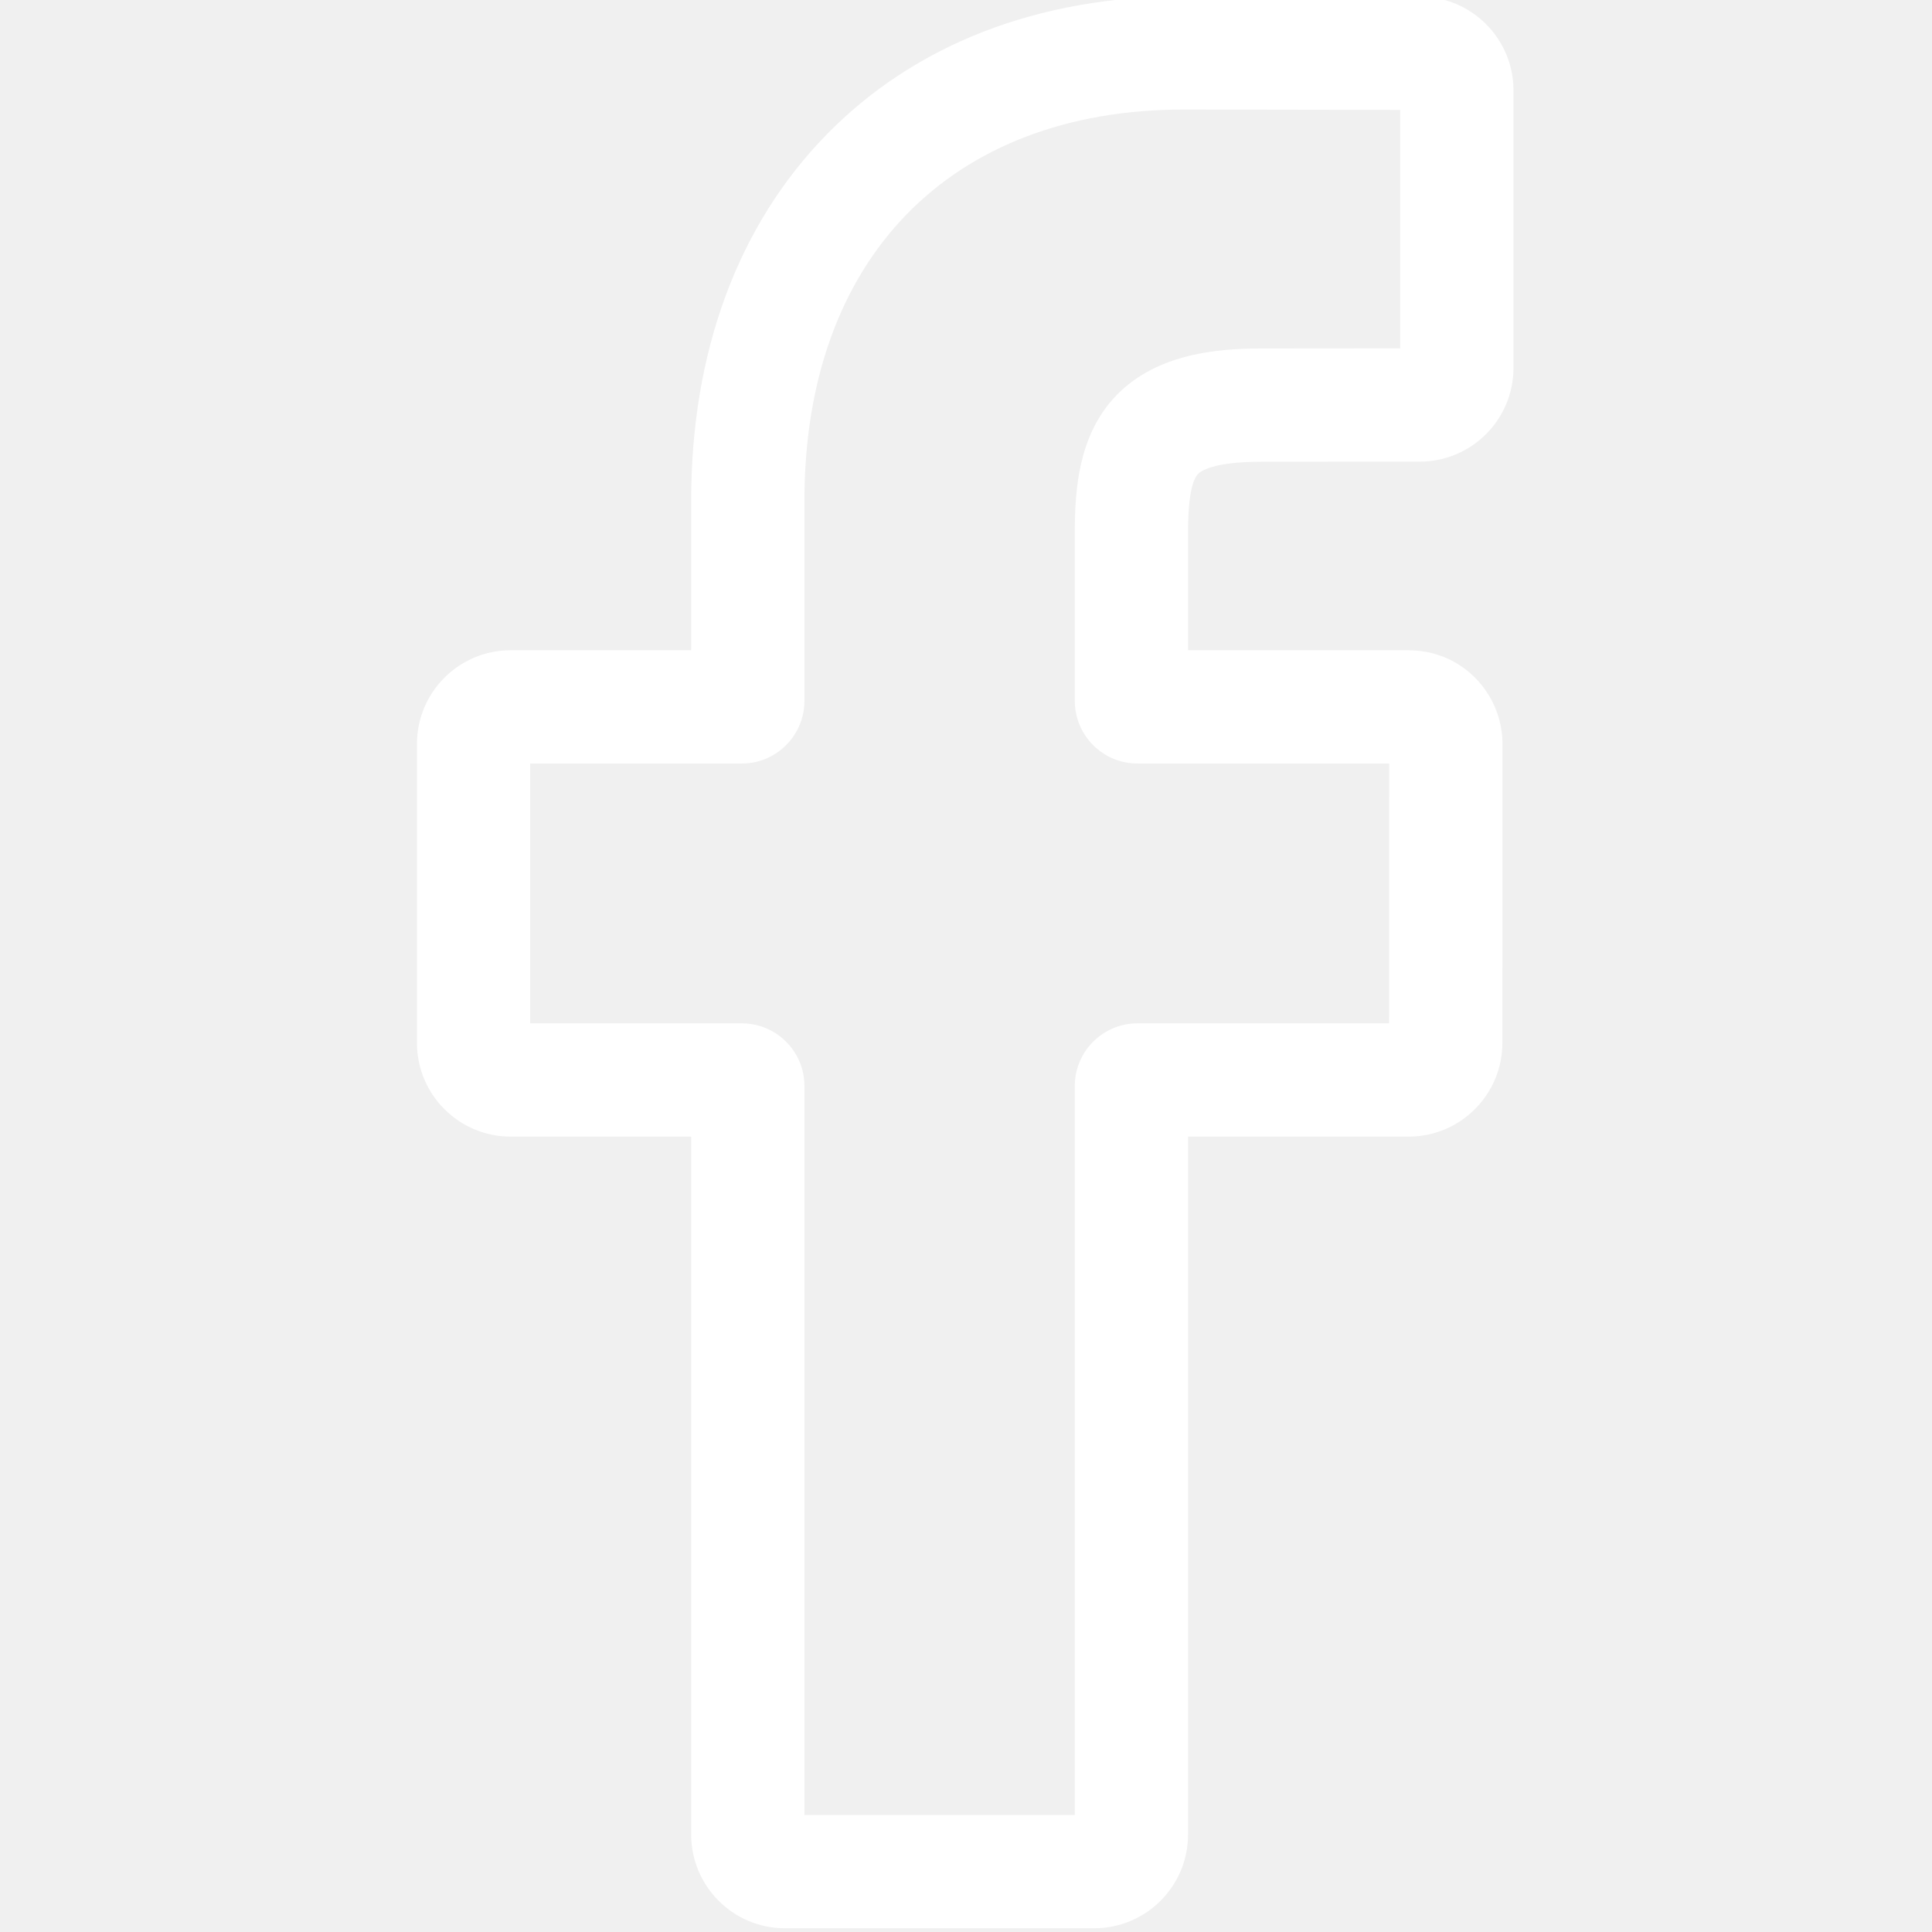
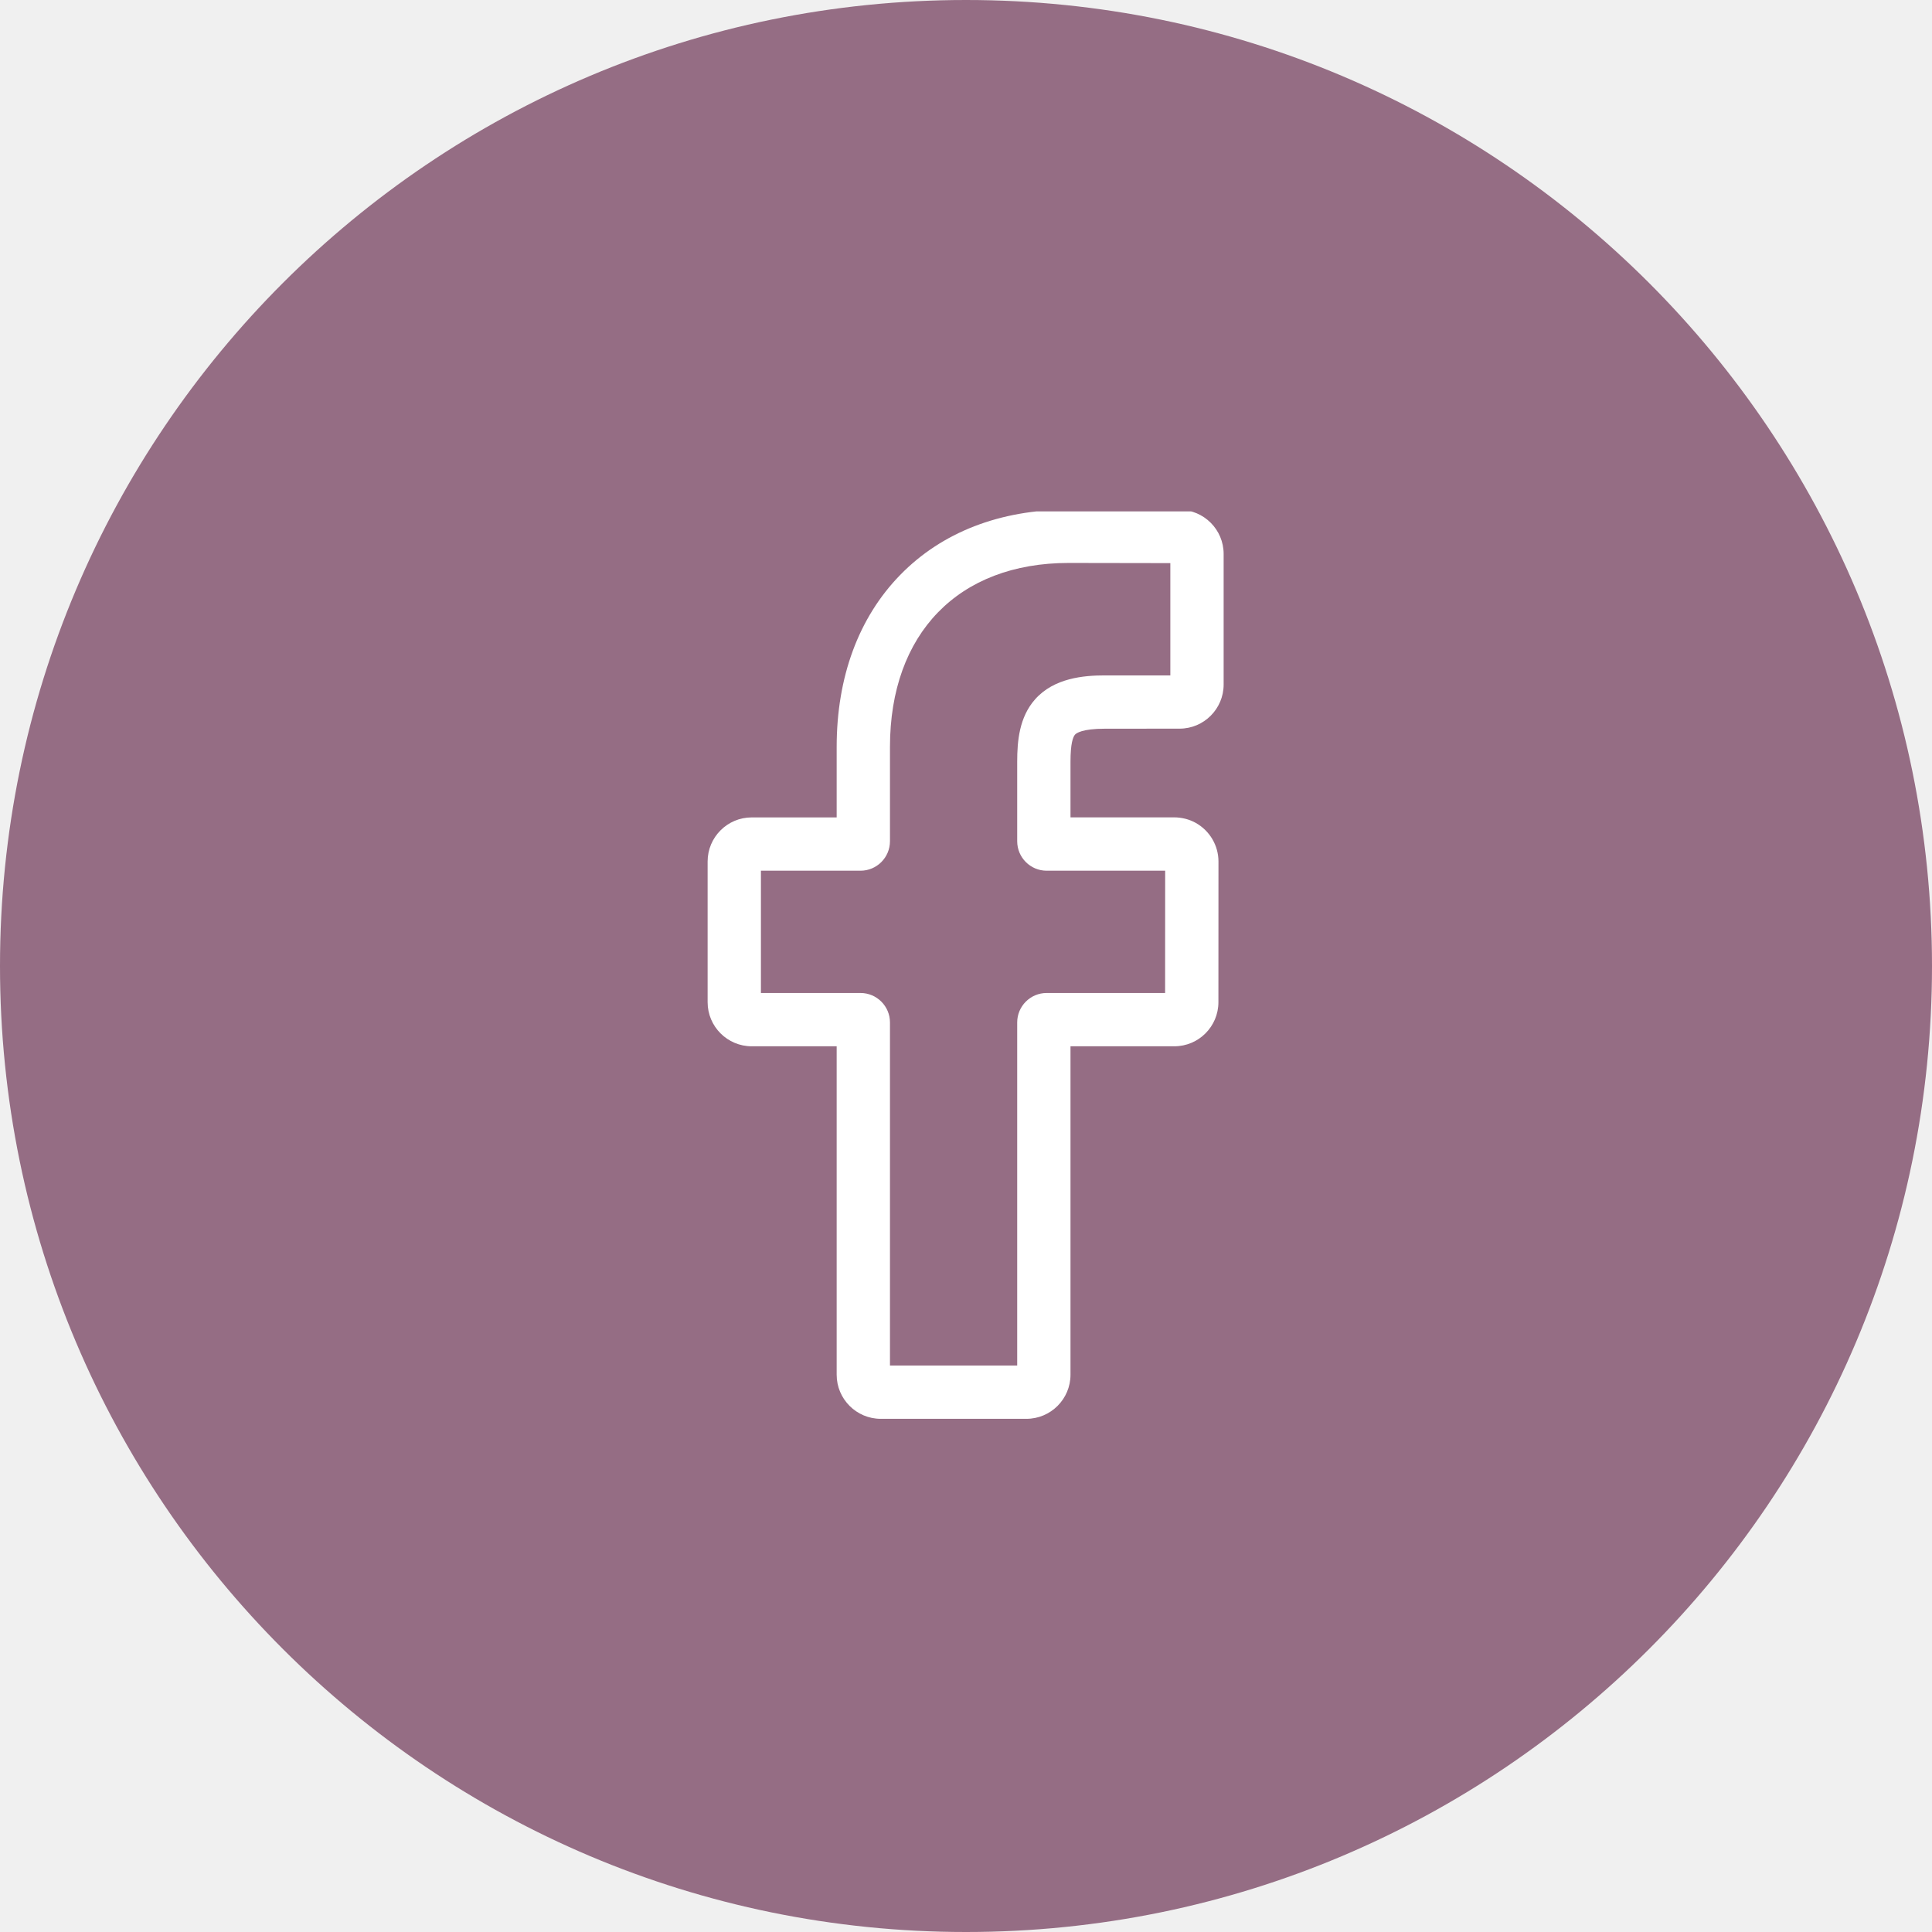
- <svg xmlns="http://www.w3.org/2000/svg" width="16" height="16" viewBox="0 0 16 16" fill="none">
-   <g id="facebook 1" clip-path="url(#clip0_40_3806)">
-     <path id="Vector" d="M9.062 15.969H6.5C6.072 15.969 5.724 15.621 5.724 15.193V9.413H4.229C3.801 9.413 3.453 9.065 3.453 8.637V6.161C3.453 5.733 3.801 5.385 4.229 5.385H5.724V4.145C5.724 2.915 6.11 1.869 6.841 1.119C7.574 0.367 8.599 -0.031 9.806 -0.031L11.76 -0.028C12.187 -0.027 12.534 0.321 12.534 0.748V3.047C12.534 3.475 12.186 3.823 11.758 3.823L10.443 3.824C10.042 3.824 9.939 3.904 9.918 3.929C9.882 3.97 9.839 4.086 9.839 4.405V5.385H11.66C11.797 5.385 11.93 5.418 12.044 5.482C12.29 5.62 12.443 5.88 12.443 6.161L12.442 8.637C12.442 9.065 12.094 9.413 11.666 9.413H9.839V15.193C9.839 15.621 9.49 15.969 9.062 15.969ZM6.662 15.031H8.901V8.993C8.901 8.708 9.133 8.475 9.419 8.475H11.504L11.505 6.323H9.419C9.133 6.323 8.901 6.09 8.901 5.804V4.405C8.901 4.038 8.938 3.622 9.214 3.308C9.549 2.93 10.075 2.886 10.443 2.886L11.596 2.885V0.91L9.805 0.907C7.867 0.907 6.662 2.147 6.662 4.145V5.804C6.662 6.09 6.43 6.323 6.144 6.323H4.391V8.475H6.144C6.43 8.475 6.662 8.708 6.662 8.993V15.031ZM11.758 0.91H11.758H11.758Z" fill="white" />
+ <svg xmlns="http://www.w3.org/2000/svg" width="34" height="34" viewBox="0 0 34 34" fill="none">
+   <circle cx="17" cy="17" r="17" fill="#956D84" />
+   <g clip-path="url(#clip0_40_3804)">
+     <path d="M18.062 24.969H15.5C15.072 24.969 14.724 24.621 14.724 24.193V18.413H13.229C12.801 18.413 12.453 18.065 12.453 17.637V15.161C12.453 14.733 12.801 14.385 13.229 14.385H14.724V13.145C14.724 11.915 15.11 10.869 15.841 10.119C16.574 9.367 17.599 8.969 18.805 8.969L20.76 8.972C21.187 8.973 21.534 9.321 21.534 9.748V12.047C21.534 12.475 21.186 12.823 20.759 12.823L19.443 12.824C19.042 12.824 18.939 12.904 18.918 12.929C18.882 12.97 18.839 13.086 18.839 13.405V14.384H20.66C20.797 14.384 20.93 14.418 21.044 14.482C21.29 14.62 21.443 14.88 21.443 15.161L21.442 17.637C21.442 18.065 21.094 18.413 20.666 18.413H18.839V24.193C18.839 24.621 18.491 24.969 18.062 24.969ZM15.662 24.031H17.901V17.993C17.901 17.708 18.133 17.475 18.419 17.475H20.504L20.505 15.323H18.419C18.133 15.323 17.901 15.09 17.901 14.804V13.405C17.901 13.038 17.938 12.622 18.215 12.308C18.549 11.93 19.075 11.886 19.443 11.886L20.596 11.886V9.91L18.805 9.907C16.867 9.907 15.662 11.148 15.662 13.145V14.804C15.662 15.09 15.43 15.323 15.144 15.323H13.391V17.475H15.144C15.43 17.475 15.662 17.708 15.662 17.993V24.031ZM20.758 9.91H20.758H20.758Z" fill="white" />
  </g>
  <defs>
-     <clipPath id="clip0_40_3806">
-       <rect width="15.969" height="16" fill="white" />
+     <clipPath id="clip0_40_3804">
+       <rect width="15.969" height="16" fill="white" transform="translate(9 9)" />
    </clipPath>
  </defs>
</svg>
